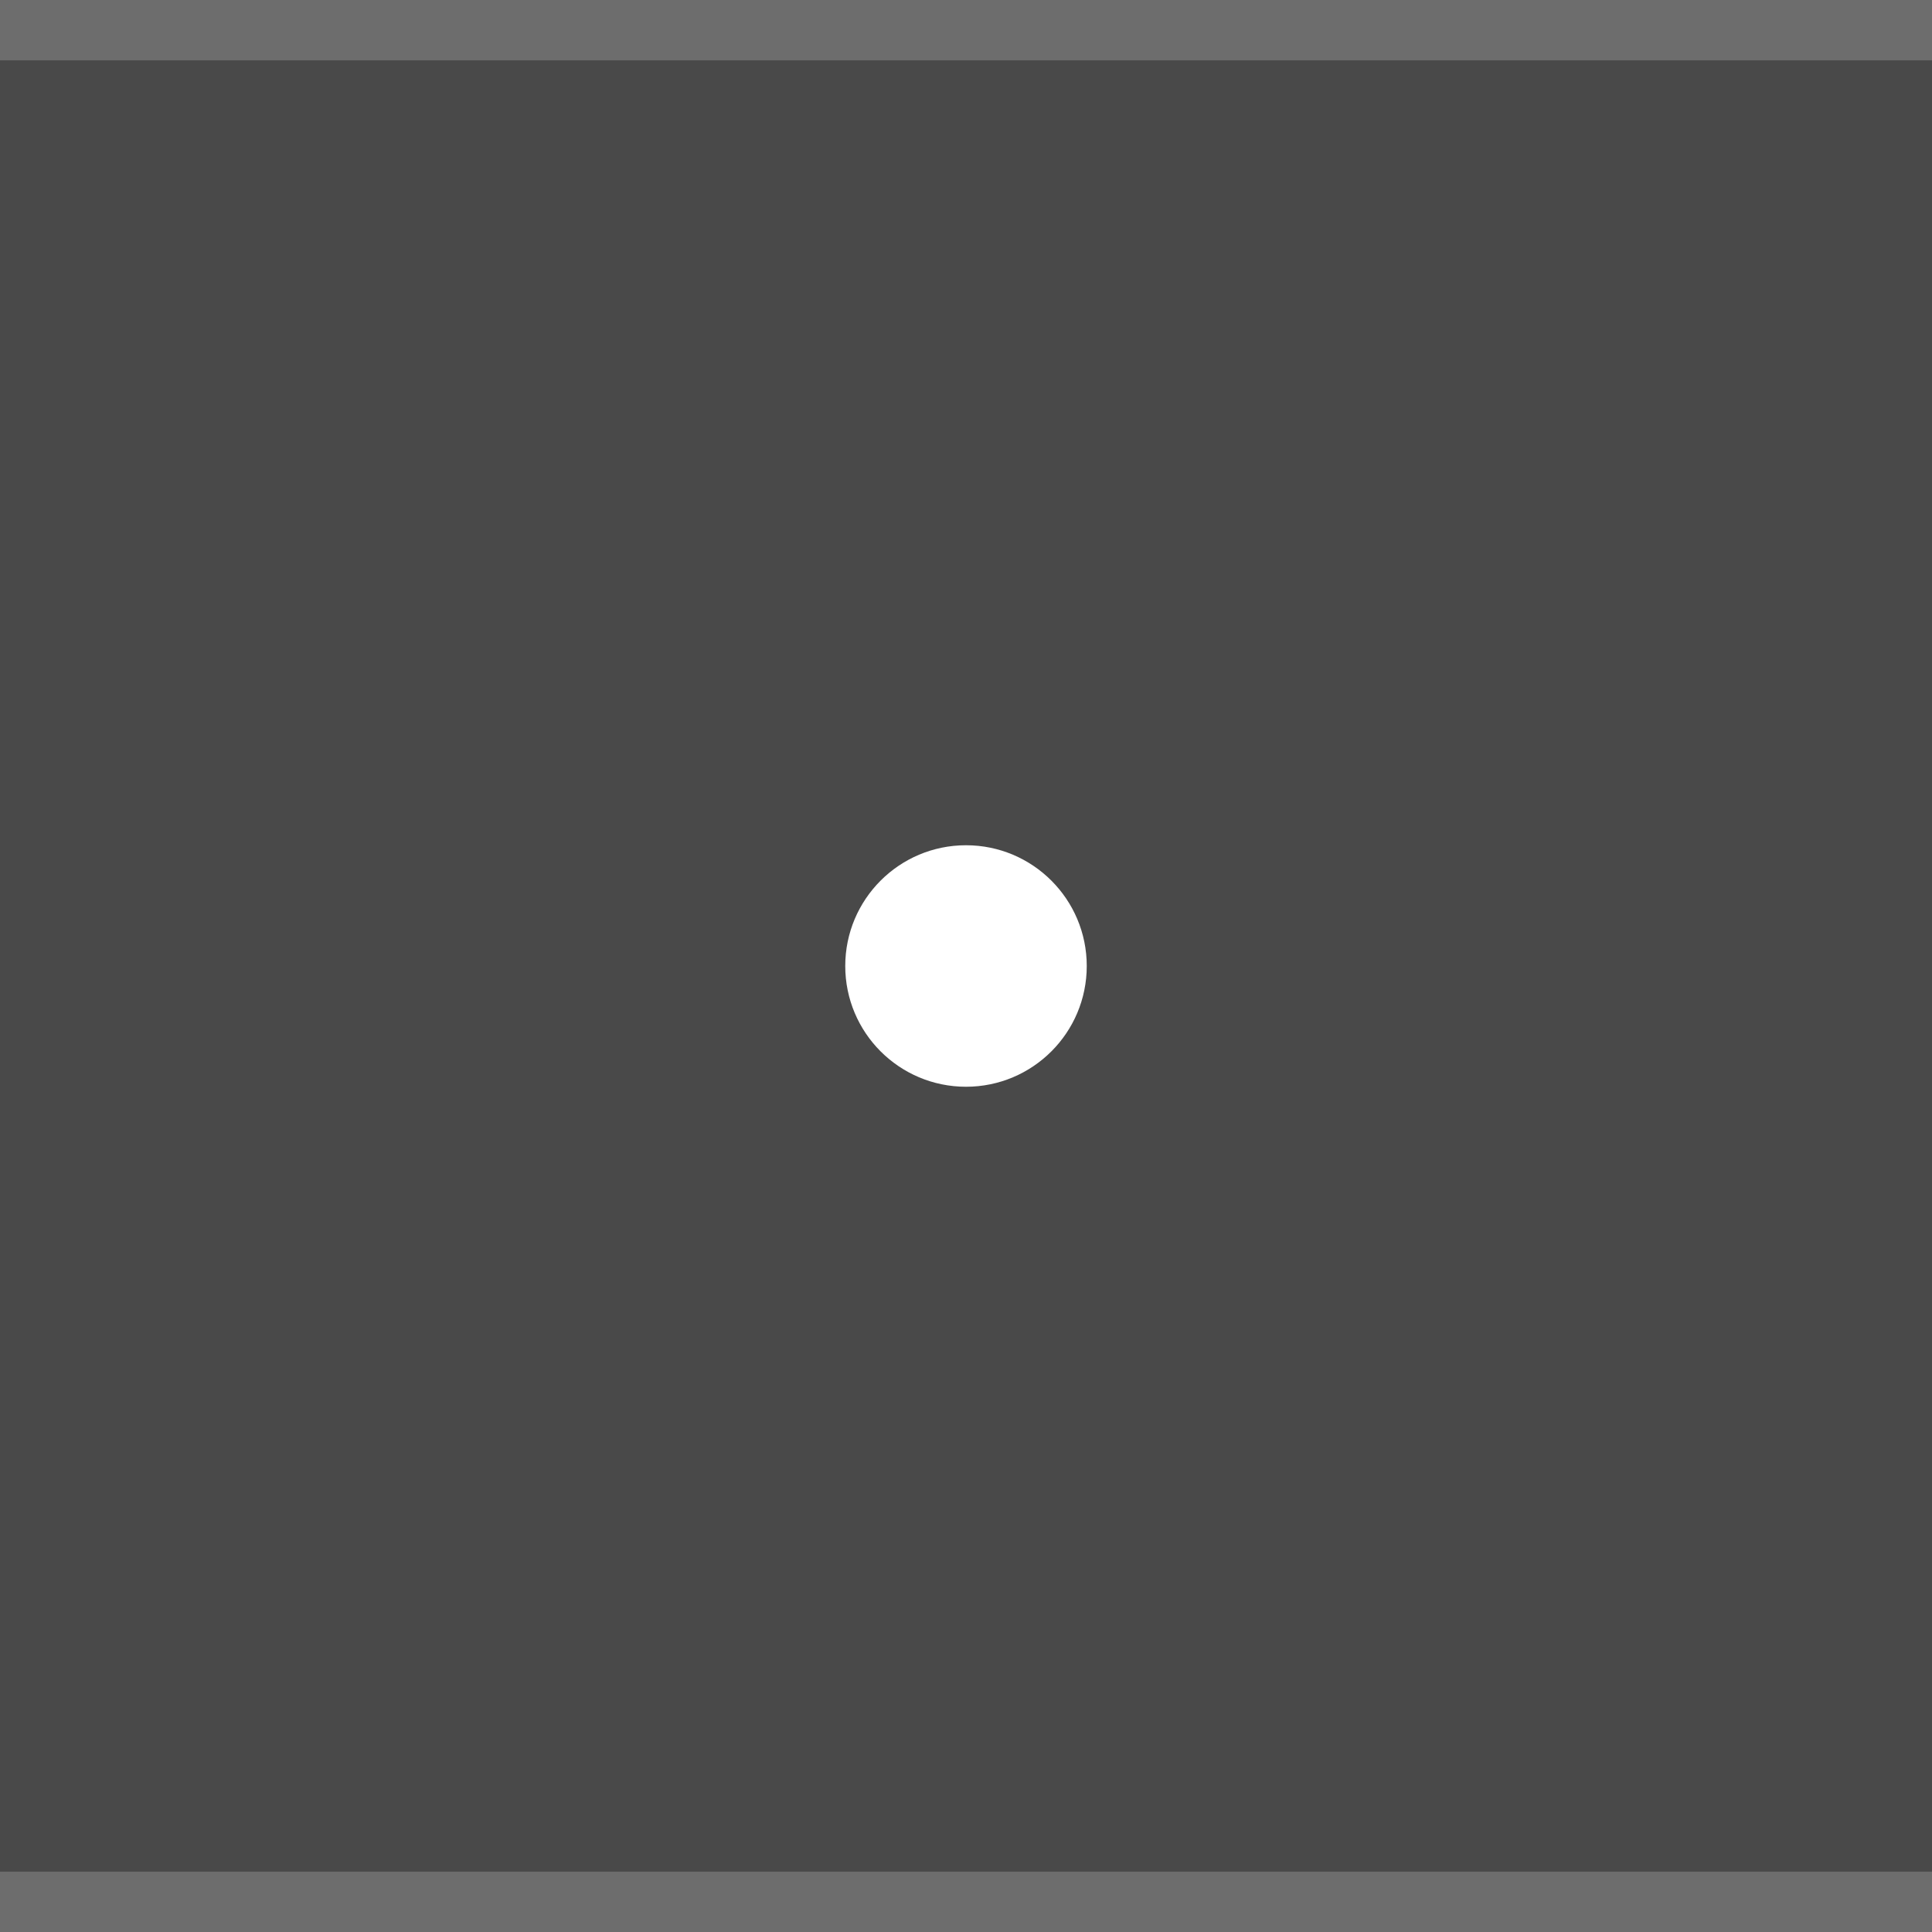
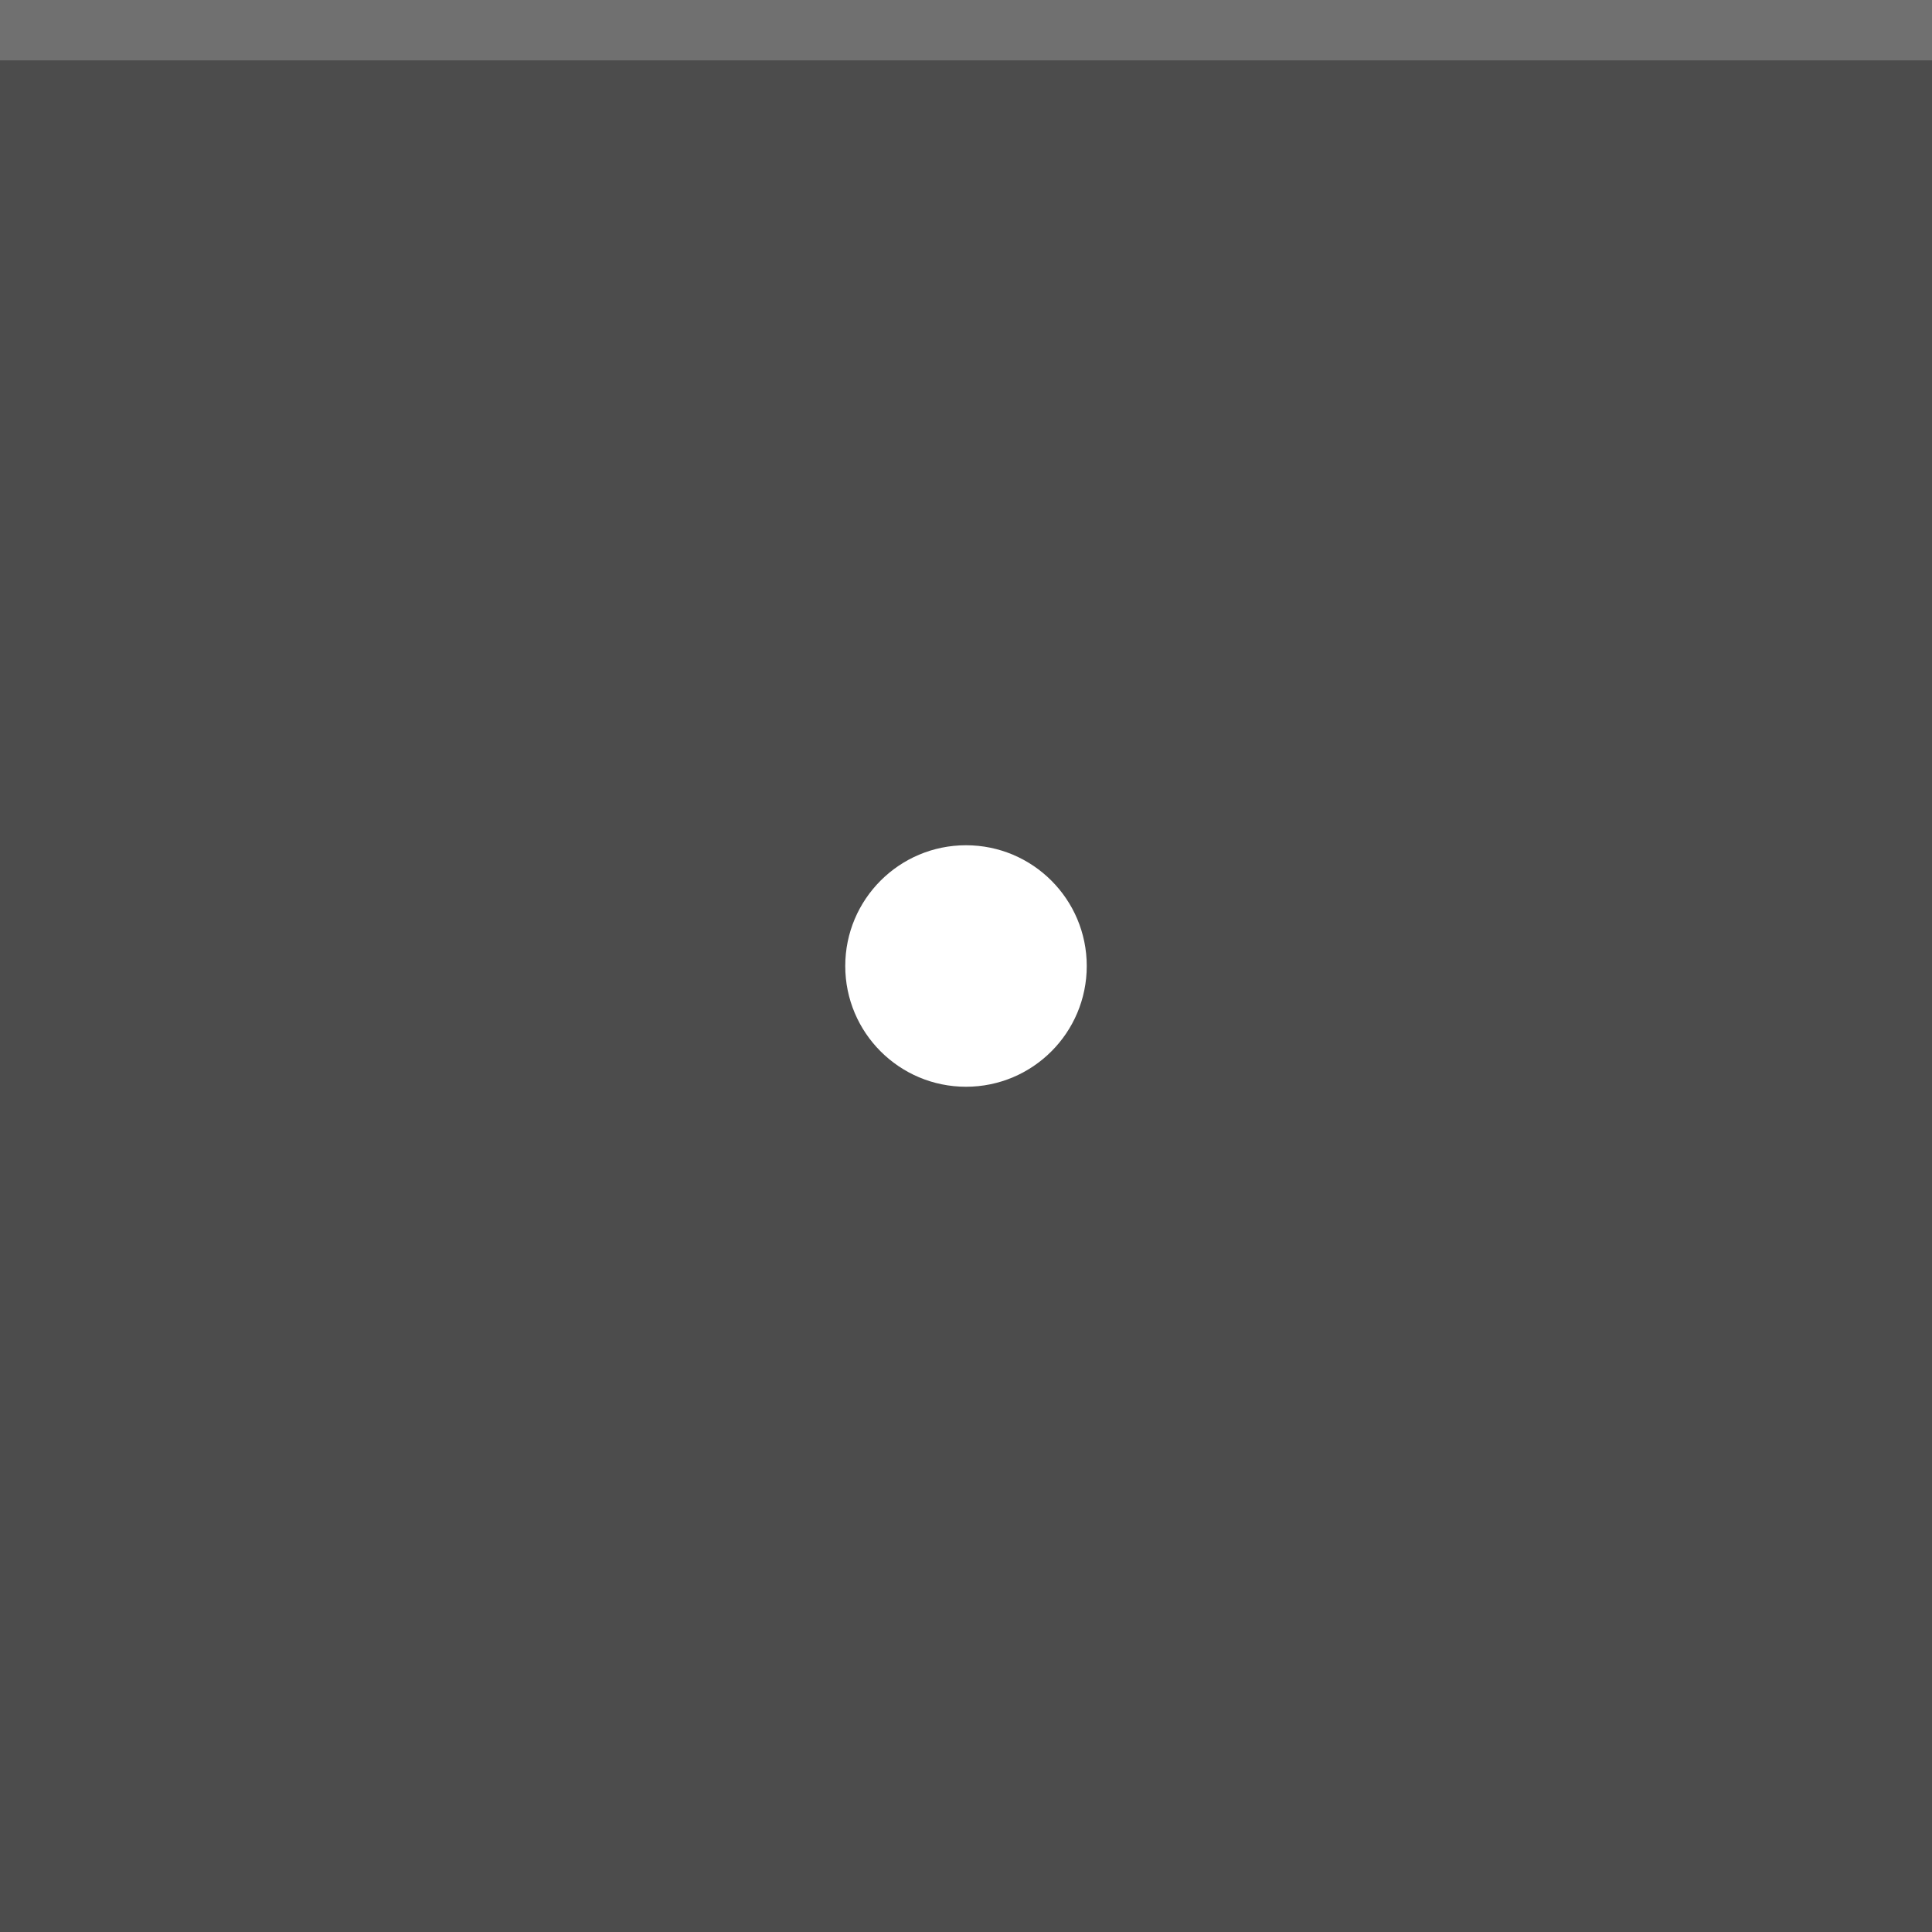
<svg xmlns="http://www.w3.org/2000/svg" width="32" height="32" viewBox="0 0 32 32" version="1.1" id="svg30">
  <defs id="defs34" />
-   <rect width="32" height="32" fill="#D6D6D6" id="rect20" style="fill:#494949;fill-opacity:1" />
+   <rect width="32" height="32" fill="#D6D6D6" id="rect20" style="fill:#4c4c4c;fill-opacity:1" />
  <g style="opacity:1;fill:#ffffff;fill-opacity:1" fill="#000000" opacity="0.38" id="g28">
    <circle cx="16" cy="16" r="12" opacity="0" id="circle24" style="fill:#ffffff;fill-opacity:1" />
    <circle cx="16" cy="16" r="2" id="circle26" style="fill:#ffffff;fill-opacity:1" />
  </g>
  <rect width="32" height="1" fill="#FFFFFF" fill-opacity="0.4" id="rect166" style="opacity:0.2;fill:#ffffff;fill-opacity:1" x="0" y="0" />
-   <rect width="32" height="1" fill="#FFFFFF" fill-opacity="0.4" id="rect166-0" style="opacity:0.2;fill:#ffffff;fill-opacity:1" x="0" y="31" />
</svg>
